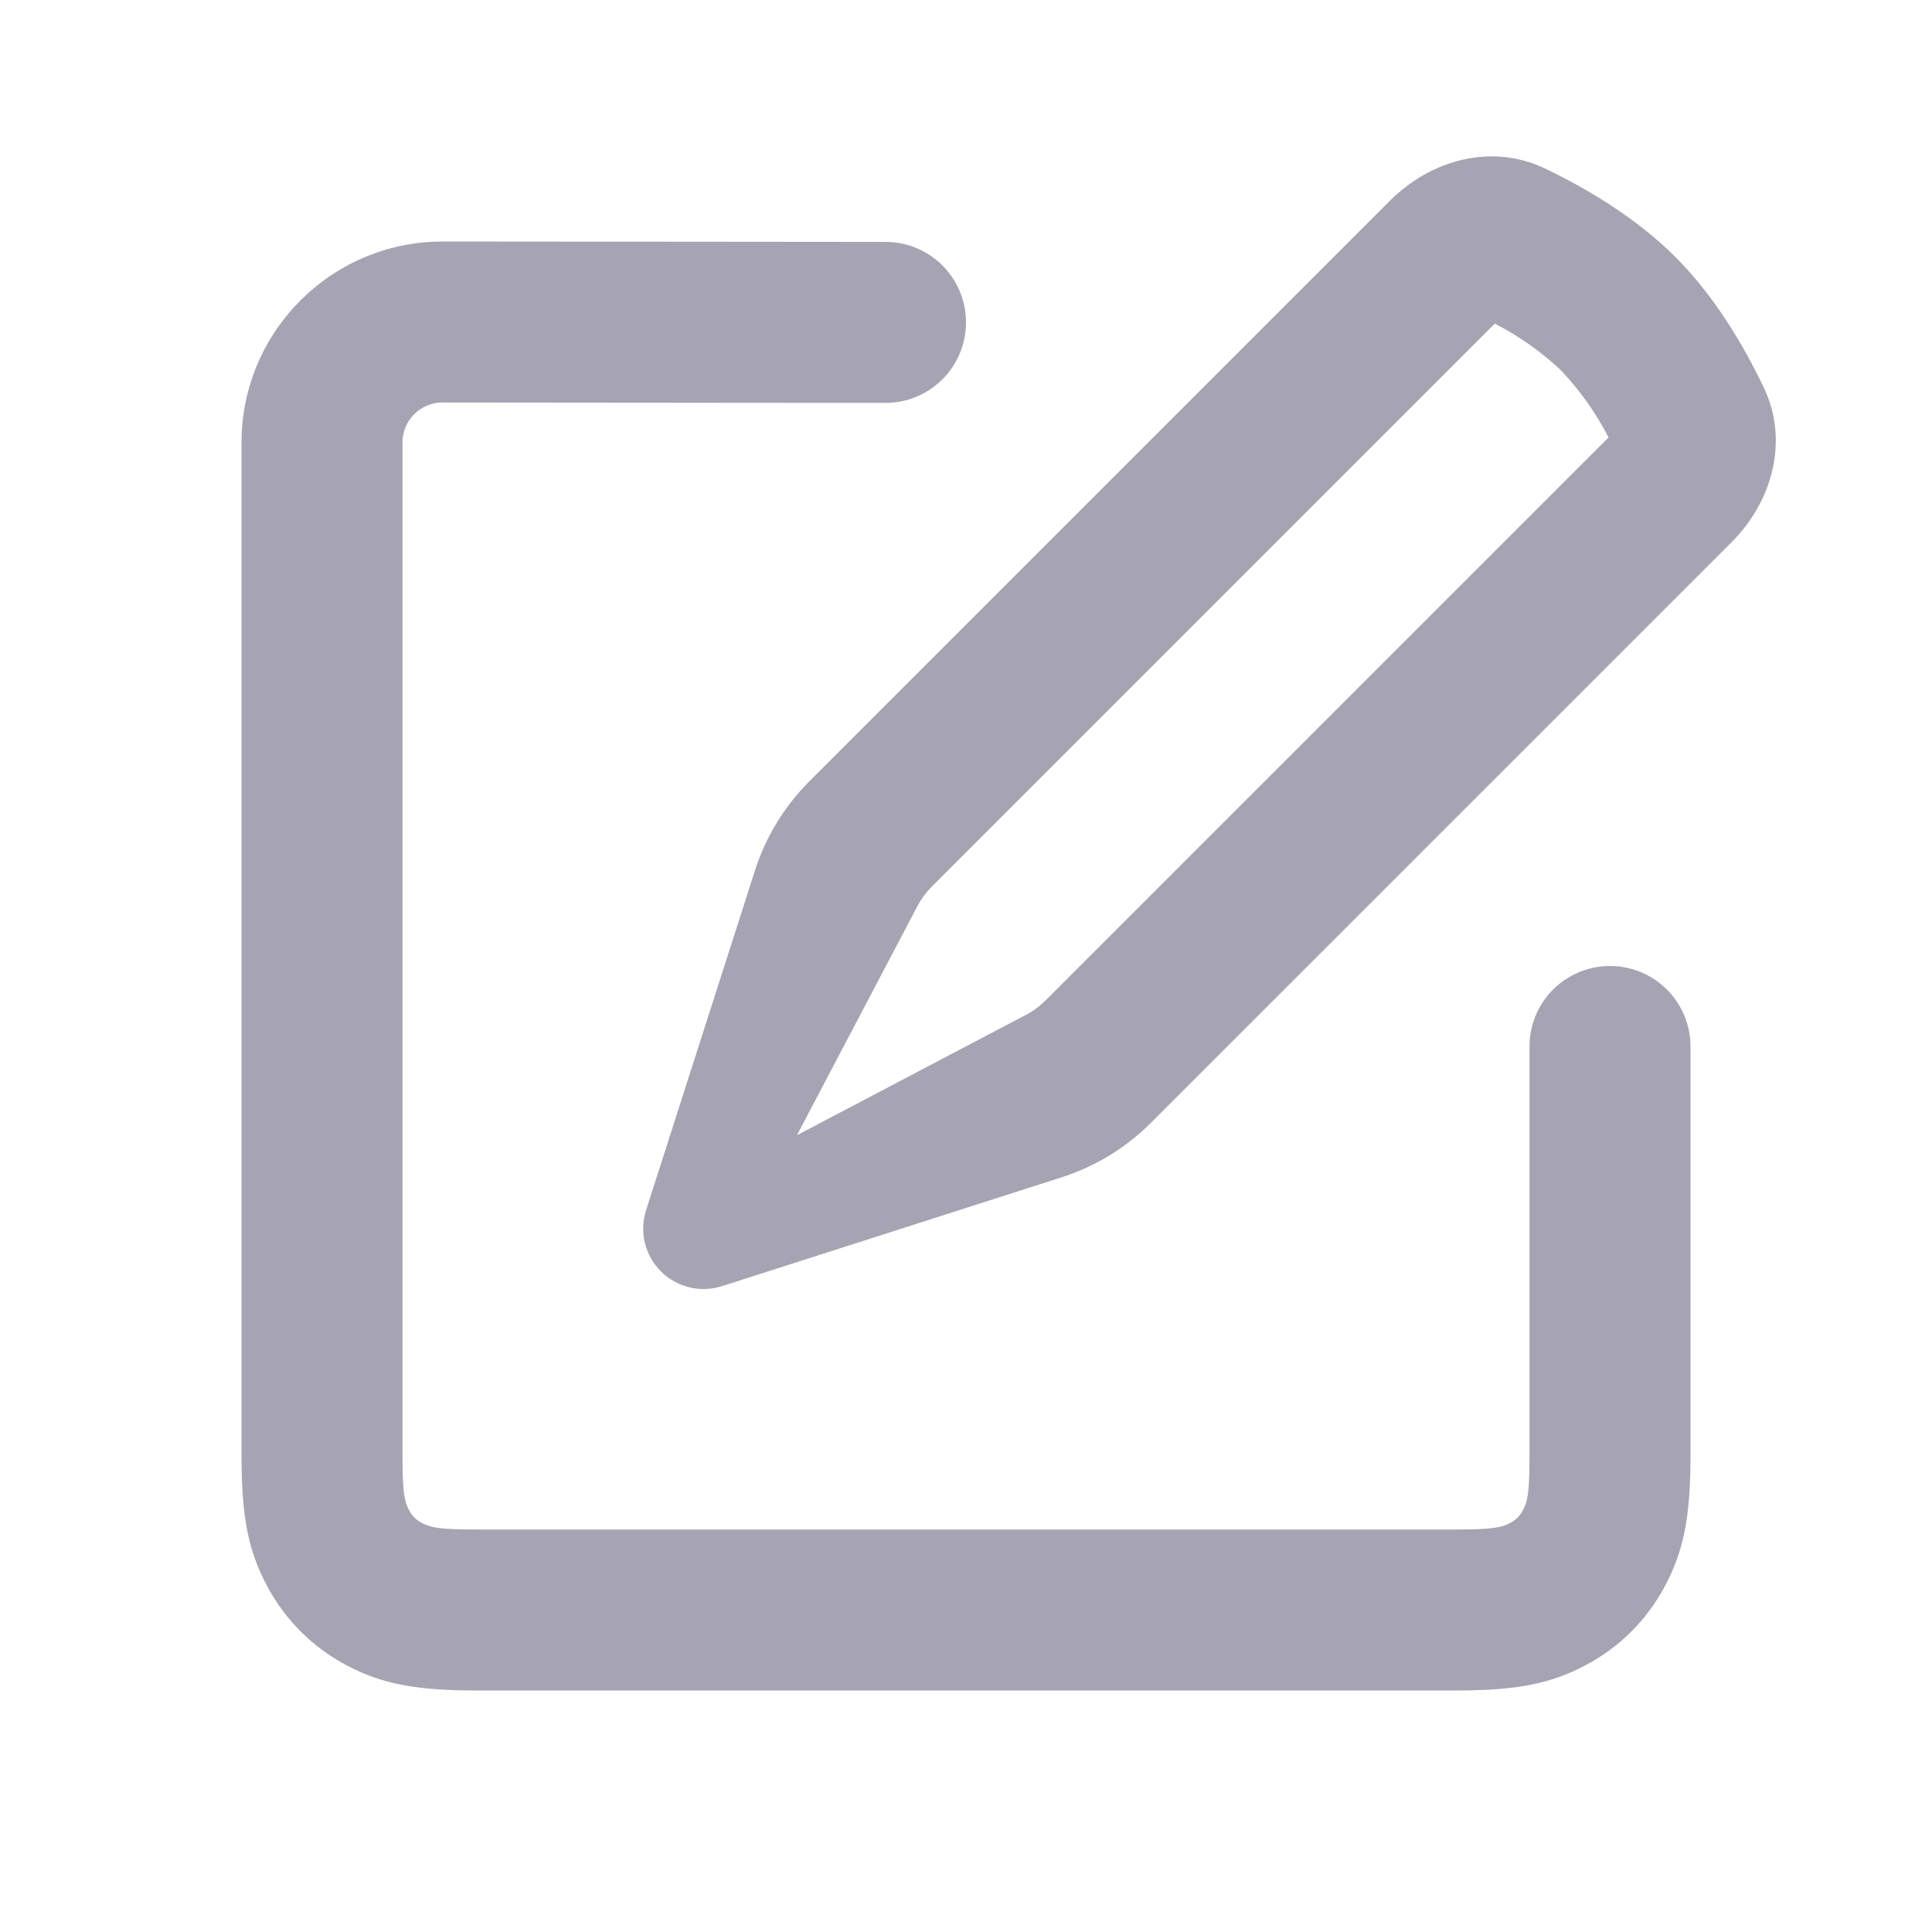
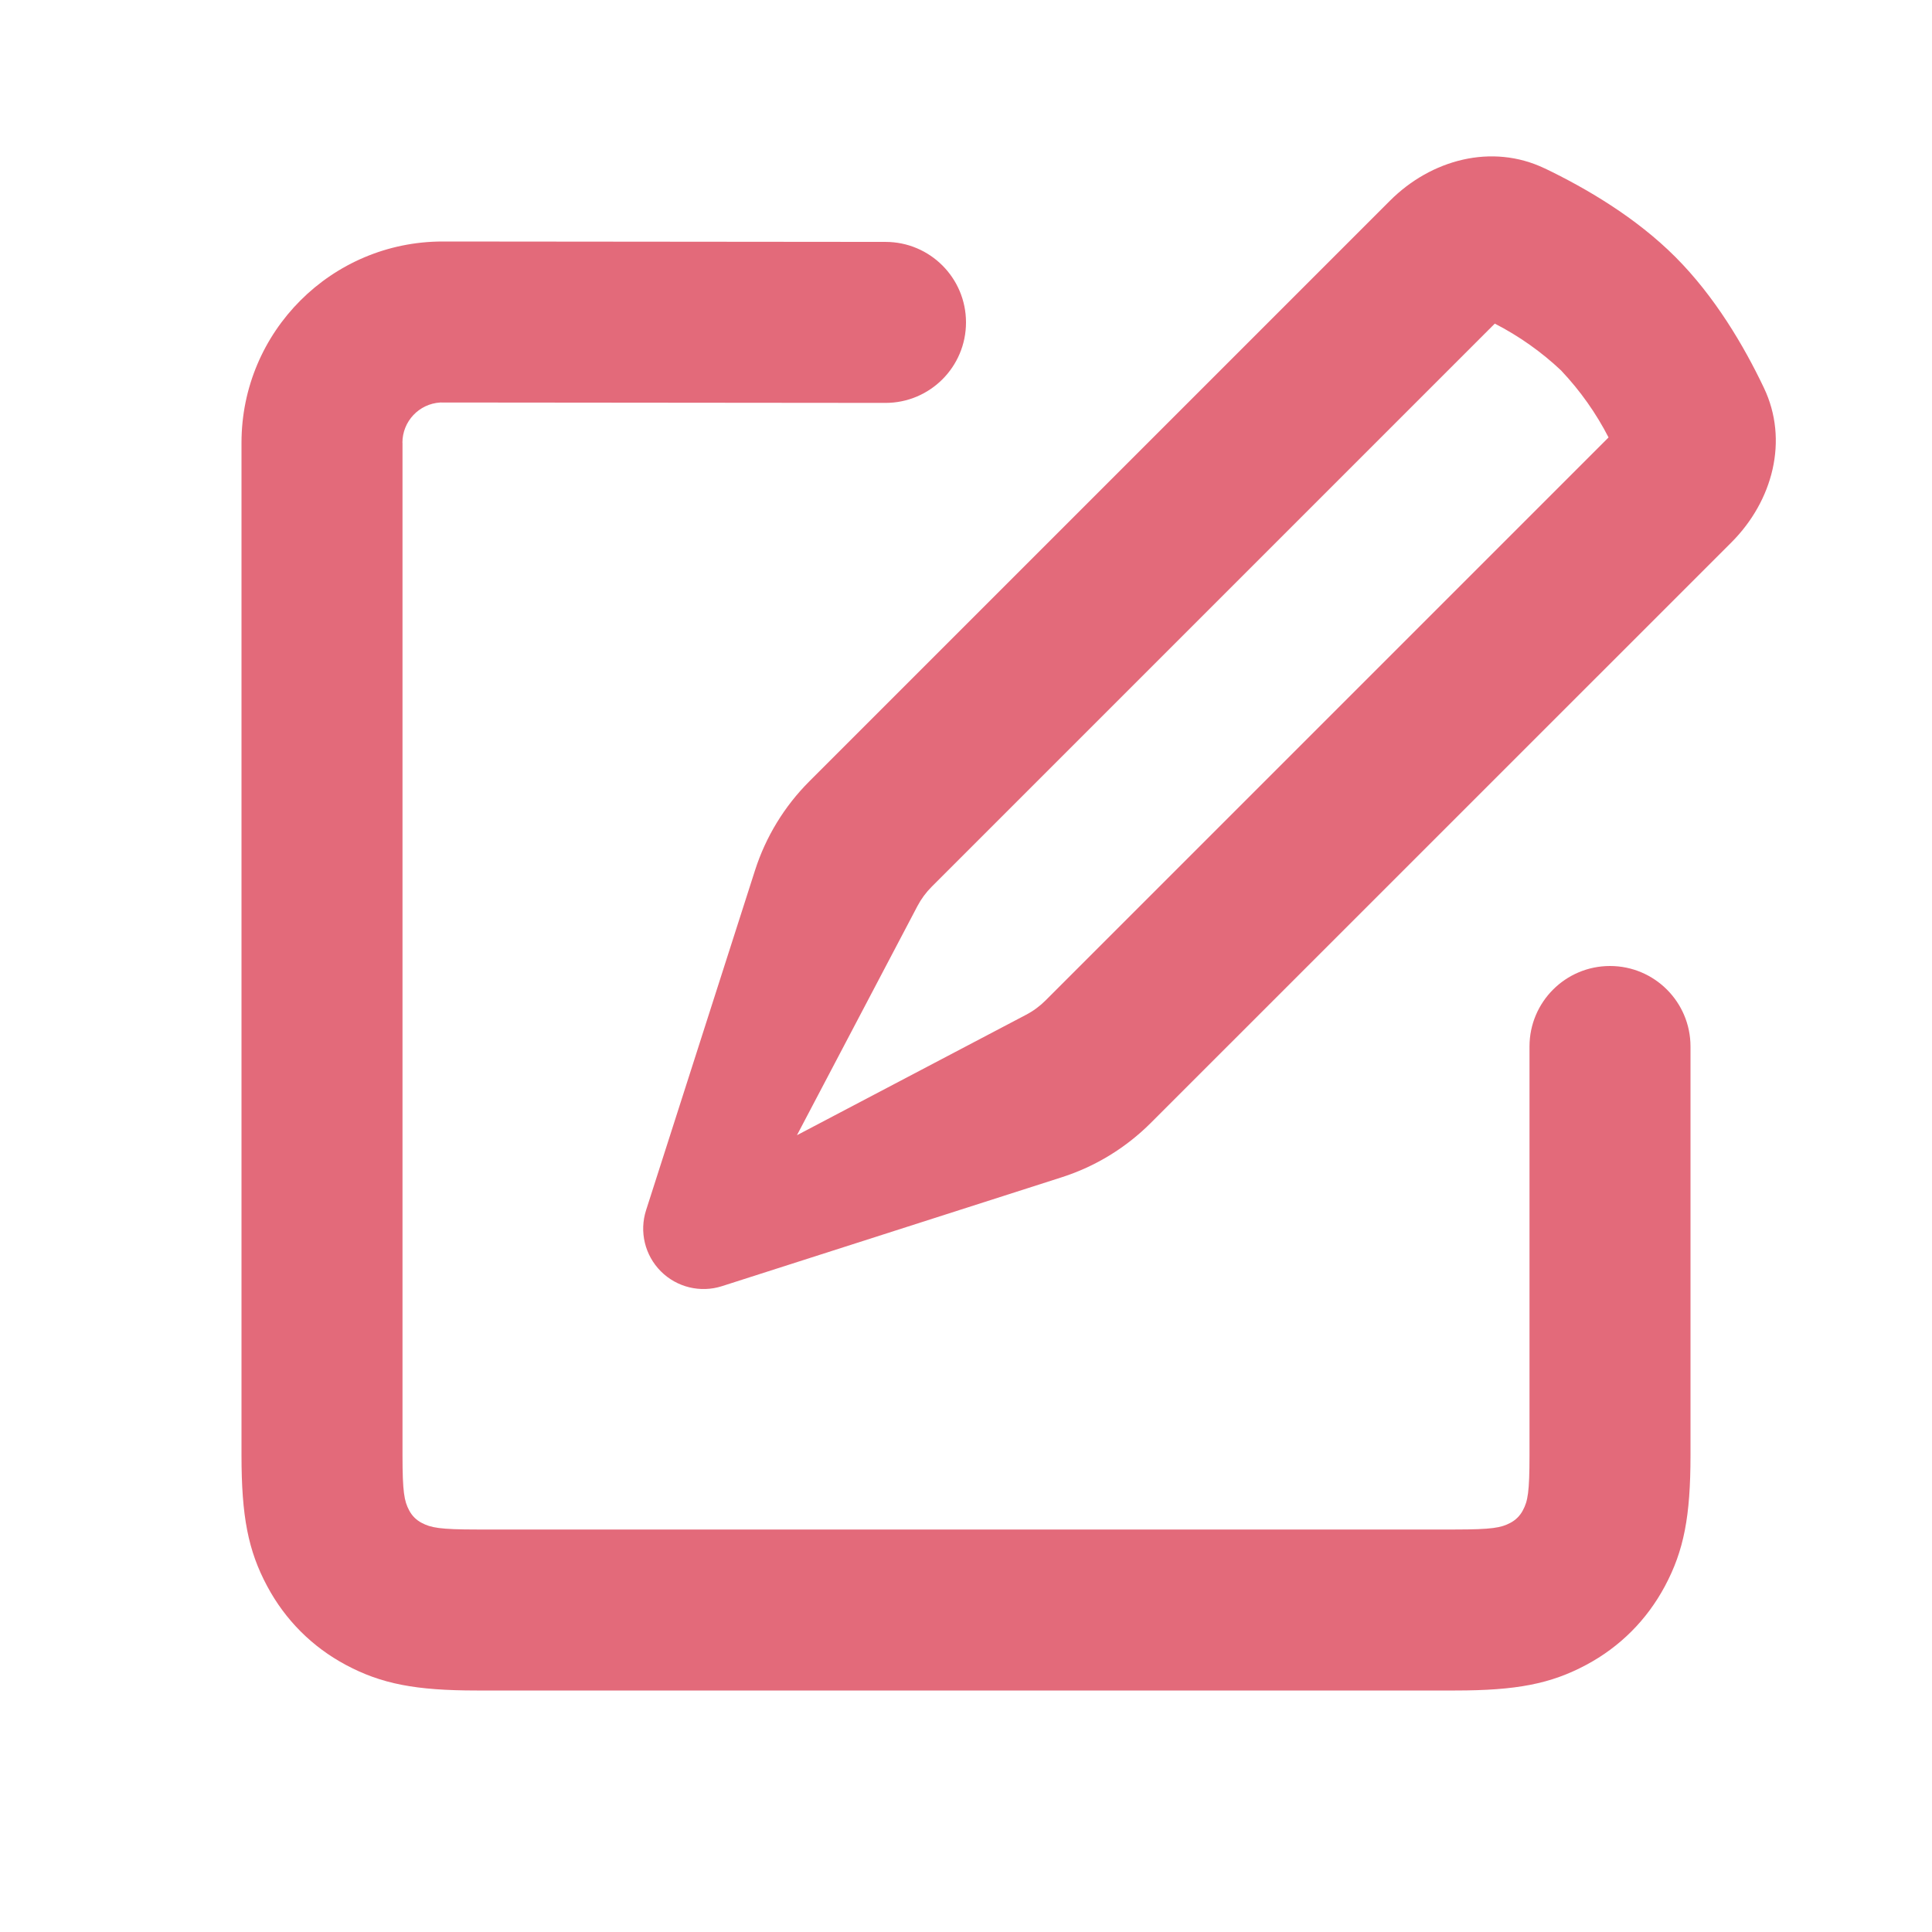
<svg xmlns="http://www.w3.org/2000/svg" width="64px" height="64px" viewBox="0 0 24 24" fill="none">
  <g id="SVGRepo_bgCarrier" stroke-width="0" />
  <g id="SVGRepo_tracerCarrier" stroke-linecap="round" stroke-linejoin="round" />
  <g id="SVGRepo_iconCarrier">
-     <path fill-rule="evenodd" clip-rule="evenodd" d="M19.186 2.09c.521.25 1.136.612 1.625 1.101.49.49.852 1.104 1.1 1.625.313.654.11 1.408-.401 1.92l-7.214 7.213c-.31.31-.688.541-1.105.675l-4.222 1.353a.75.75 0 0 1-.943-.944l1.353-4.221a2.75 2.75 0 0 1 .674-1.105l7.214-7.214c.512-.512 1.266-.714 1.92-.402zm.211 2.516a3.608 3.608 0 0 0-.828-.586l-6.994 6.994a1.002 1.002 0 0 0-.178.241L9.9 14.102l2.846-1.496c.09-.047.171-.107.242-.178l6.994-6.994a3.61 3.61 0 0 0-.586-.828zM4.999 5.5A.5.5 0 0 1 5.47 5l5.53.005a1 1 0 0 0 0-2L5.5 3A2.5 2.5 0 0 0 3 5.5v12.577c0 .76.082 1.185.319 1.627.224.419.558.754.977.978.442.236.866.318 1.627.318h12.154c.76 0 1.185-.082 1.627-.318.42-.224.754-.559.978-.978.236-.442.318-.866.318-1.627V13a1 1 0 1 0-2 0v5.077c0 .459-.021.571-.082.684a.364.364 0 0 1-.157.157c-.113.06-.225.082-.684.082H5.923c-.459 0-.57-.022-.684-.082a.363.363 0 0 1-.157-.157c-.06-.113-.082-.225-.082-.684V5.5z" fill="#a6a4b2" />
+     <path fill-rule="evenodd" clip-rule="evenodd" d="M19.186 2.09c.521.25 1.136.612 1.625 1.101.49.49.852 1.104 1.1 1.625.313.654.11 1.408-.401 1.92l-7.214 7.213c-.31.31-.688.541-1.105.675l-4.222 1.353a.75.75 0 0 1-.943-.944l1.353-4.221a2.75 2.75 0 0 1 .674-1.105l7.214-7.214c.512-.512 1.266-.714 1.92-.402zm.211 2.516a3.608 3.608 0 0 0-.828-.586l-6.994 6.994a1.002 1.002 0 0 0-.178.241L9.9 14.102l2.846-1.496c.09-.047.171-.107.242-.178l6.994-6.994a3.61 3.61 0 0 0-.586-.828zM4.999 5.5A.5.5 0 0 1 5.47 5l5.53.005a1 1 0 0 0 0-2L5.5 3A2.5 2.5 0 0 0 3 5.5v12.577c0 .76.082 1.185.319 1.627.224.419.558.754.977.978.442.236.866.318 1.627.318h12.154c.76 0 1.185-.082 1.627-.318.42-.224.754-.559.978-.978.236-.442.318-.866.318-1.627V13a1 1 0 1 0-2 0v5.077c0 .459-.021.571-.082.684a.364.364 0 0 1-.157.157c-.113.06-.225.082-.684.082H5.923c-.459 0-.57-.022-.684-.082a.363.363 0 0 1-.157-.157c-.06-.113-.082-.225-.082-.684V5.5z" fill="#E36A7A" />
  </g>
</svg>
